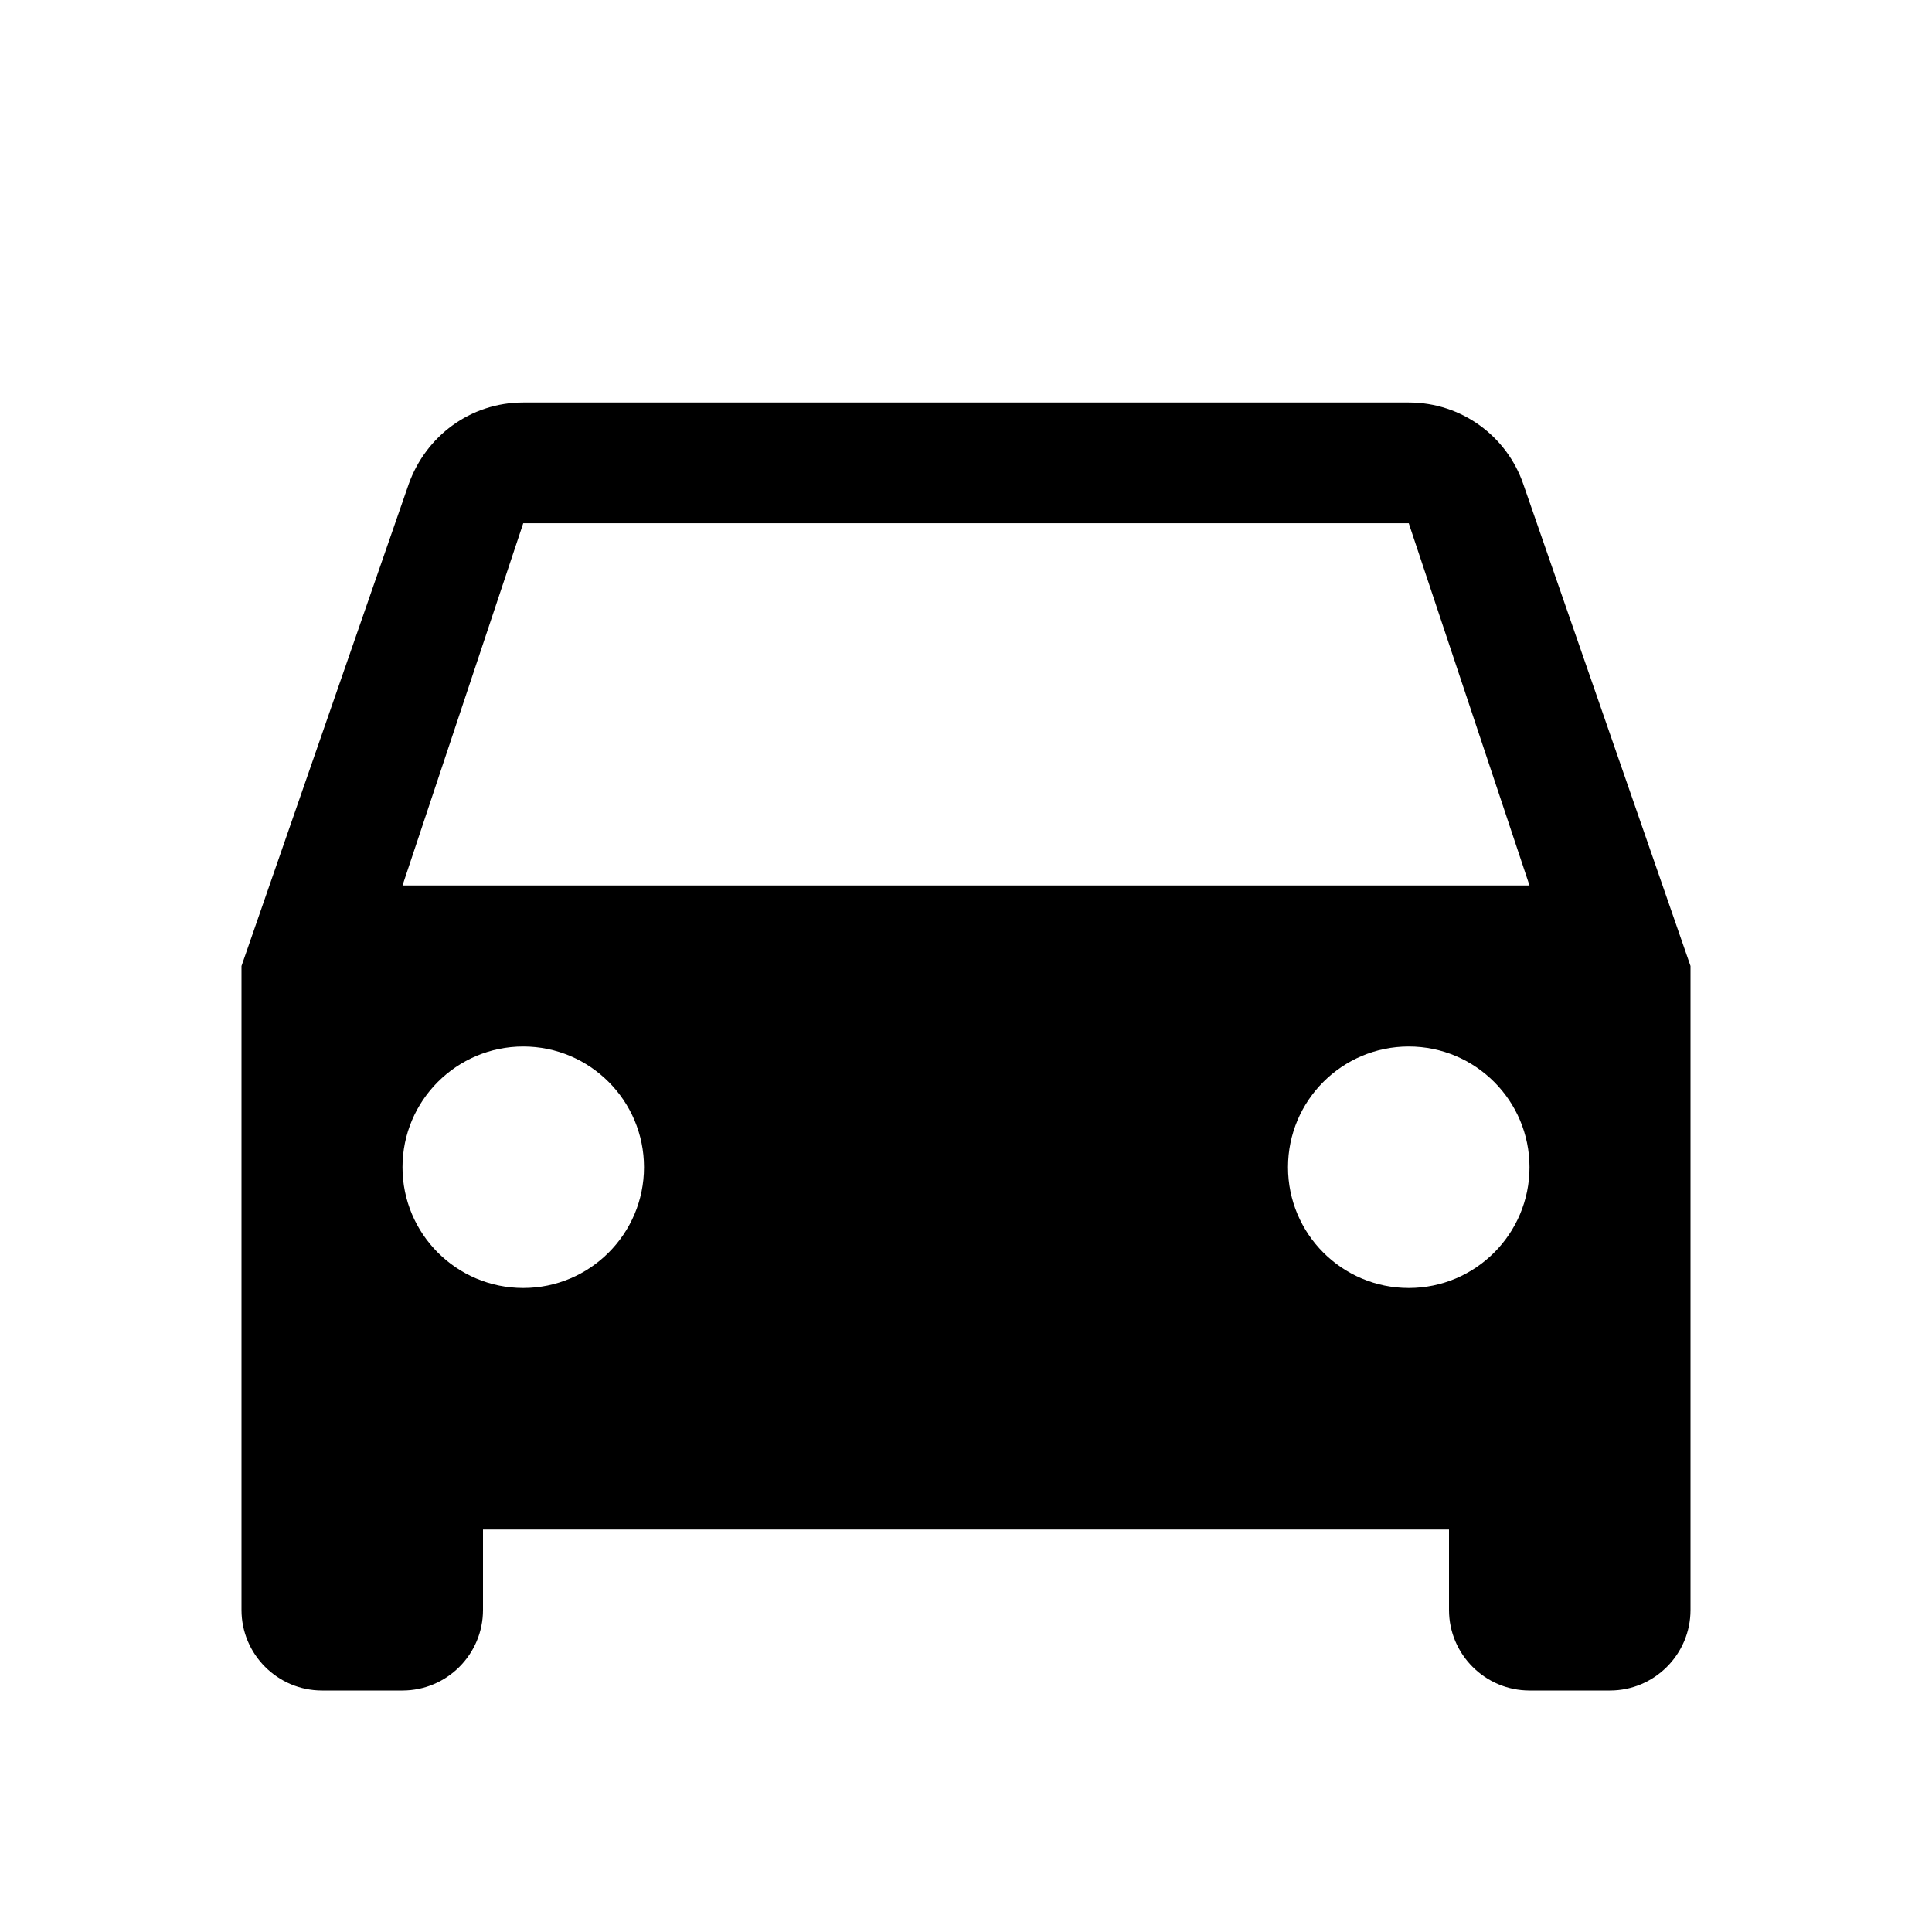
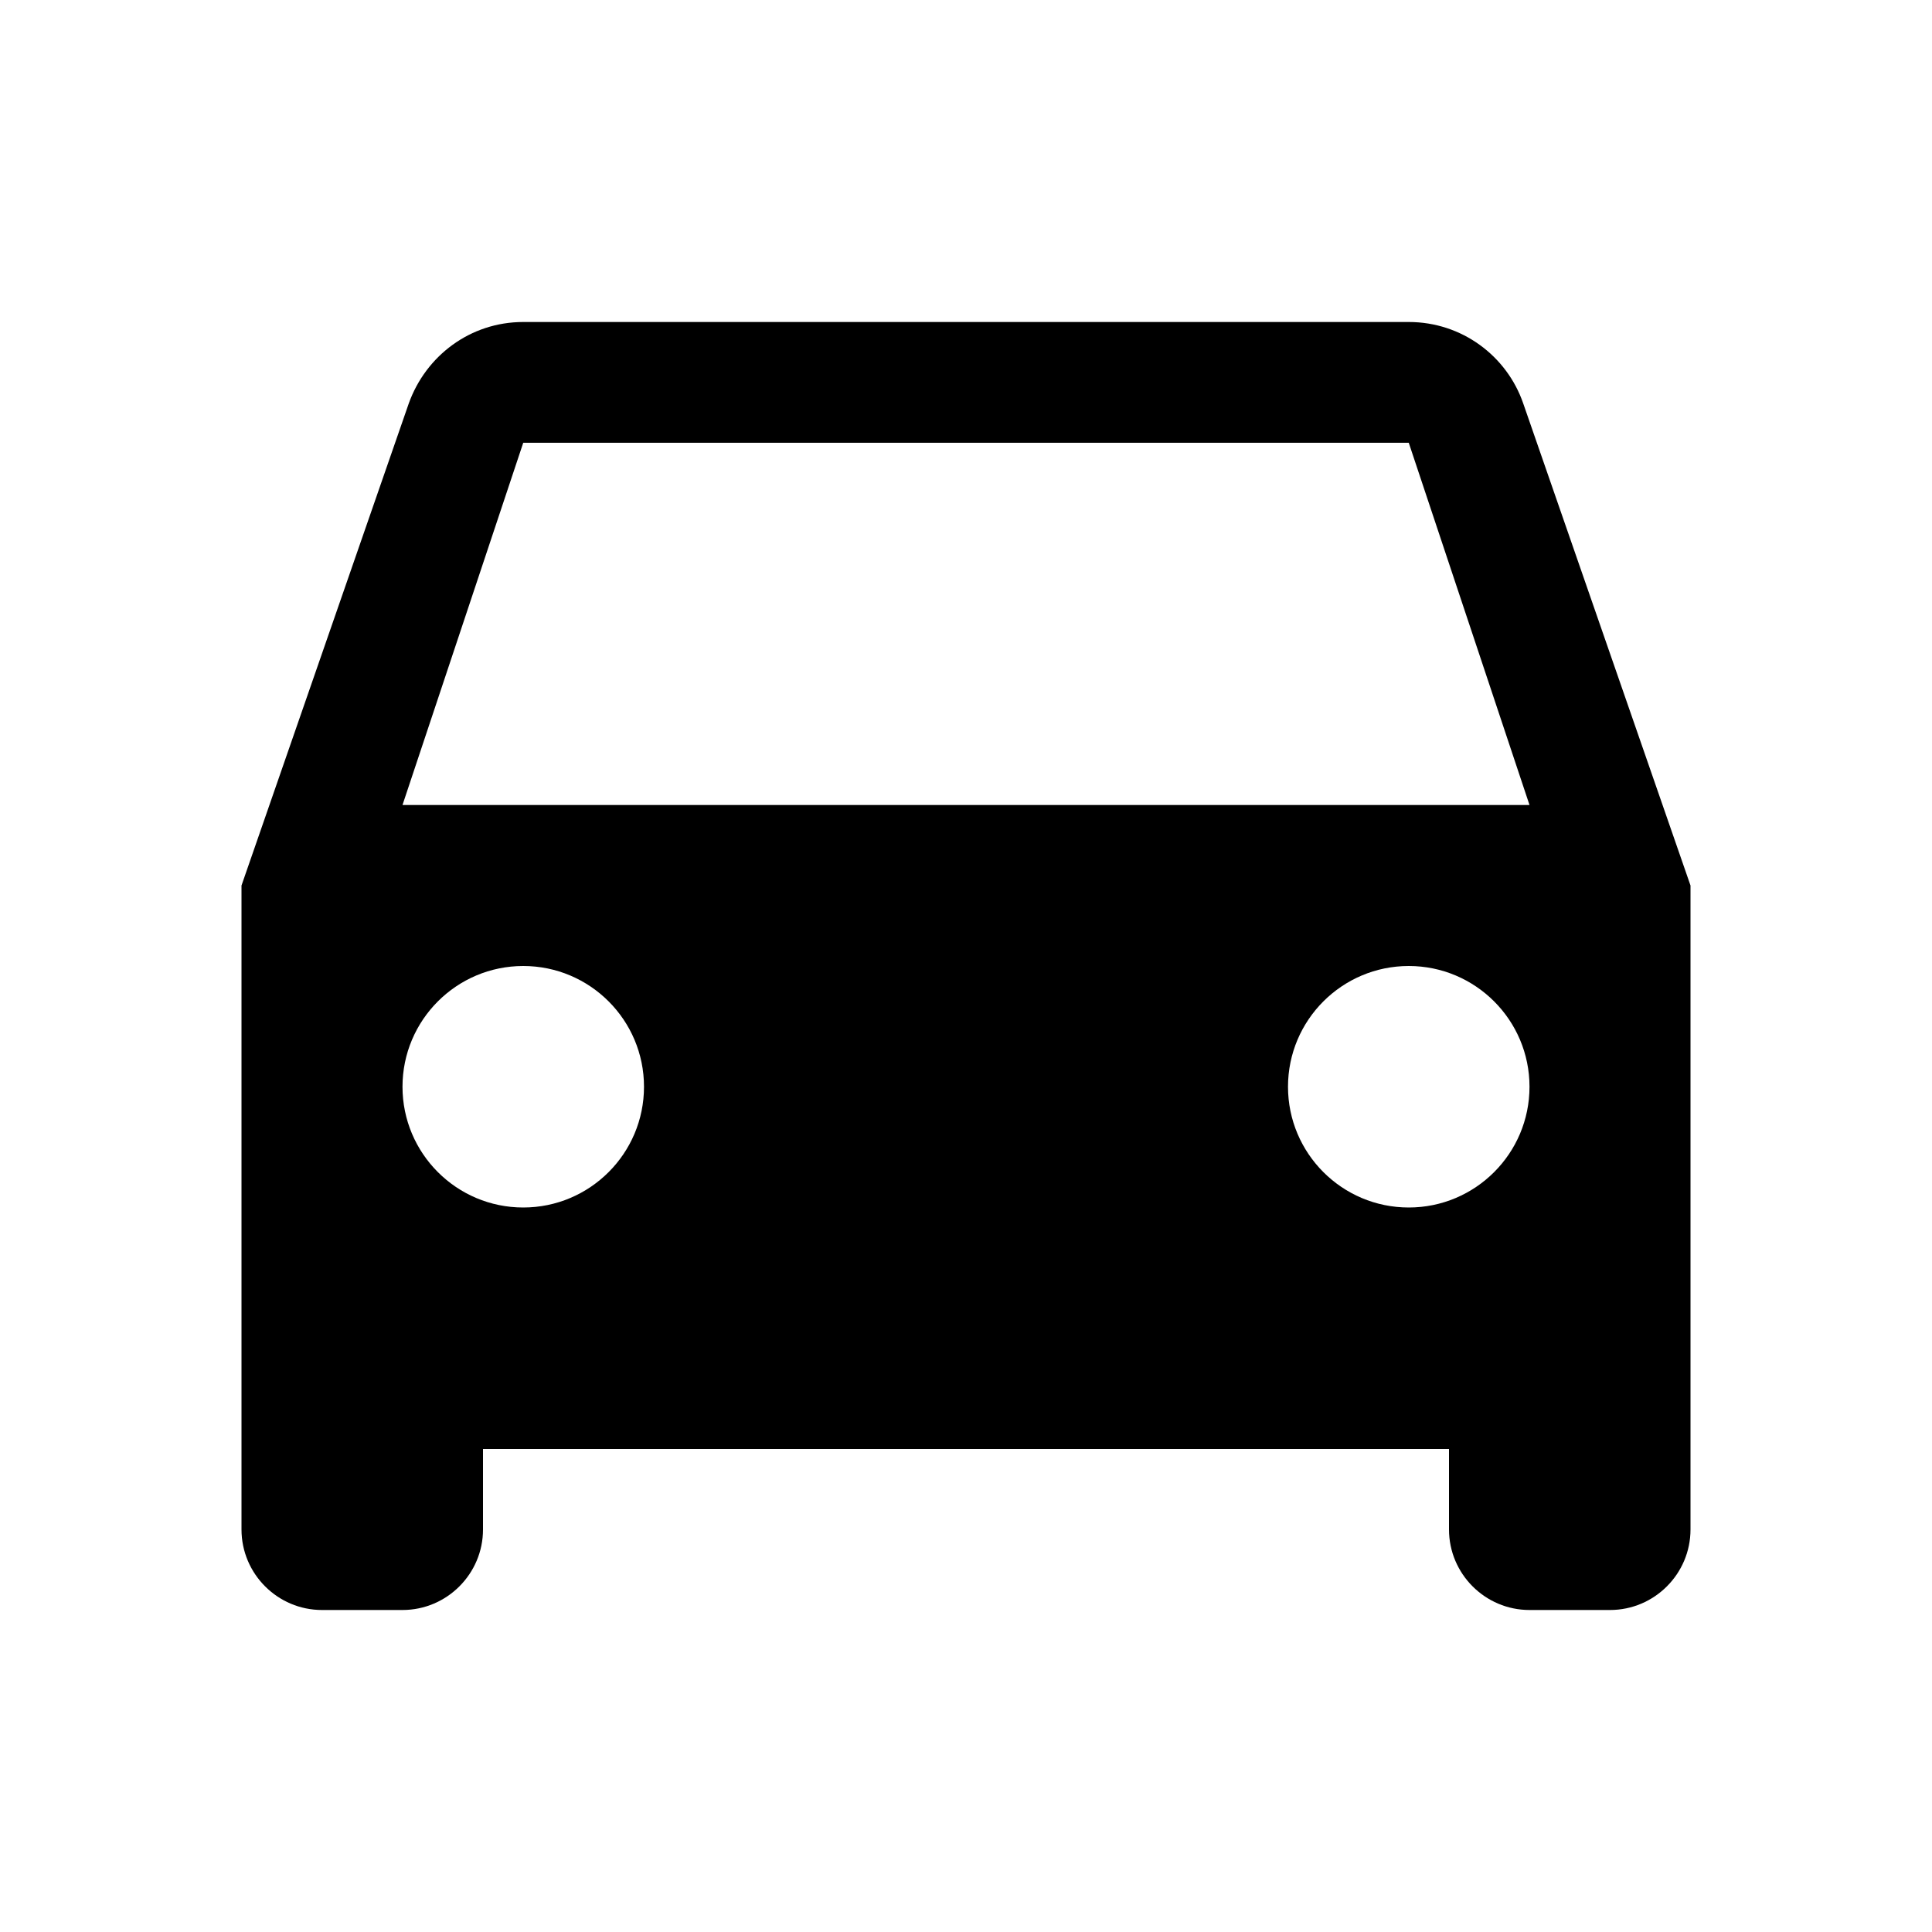
- <svg xmlns="http://www.w3.org/2000/svg" width="48pt" height="48pt" viewBox="0 0 48 48" version="1.1">
+ <svg xmlns="http://www.w3.org/2000/svg" version="1.1" x="0" y="0" width="48" height="48" viewBox="0, 0, 48, 48">
  <g id="surface1">
-     <path style=" stroke:none;fill-rule:nonzero;fill:rgb(0%,0%,0%);fill-opacity:1;" d="M 37.844 12.023 C 37.438 10.844 36.32 10 35 10 L 13 10 C 11.68 10 10.578 10.844 10.156 12.023 L 6 24 L 6 40 C 6 41.102 6.898 42 8 42 L 10 42 C 11.102 42 12 41.102 12 40 L 12 38 L 36 38 L 36 40 C 36 41.102 36.898 42 38 42 L 40 42 C 41.102 42 42 41.102 42 40 L 42 24 Z M 13 32 C 11.344 32 10 30.656 10 29 C 10 27.344 11.344 26 13 26 C 14.656 26 16 27.344 16 29 C 16 30.656 14.656 32 13 32 Z M 35 32 C 33.344 32 32 30.656 32 29 C 32 27.344 33.344 26 35 26 C 36.656 26 38 27.344 38 29 C 38 30.656 36.656 32 35 32 Z M 10 22 L 13 13 L 35 13 L 38 22 Z M 10 22 " />
+     <path d="M37.844,10.023 C37.438,8.844 36.32,8 35,8 L13,8 C11.68,8 10.578,8.844 10.156,10.023 L6,22 L6,38 C6,39.102 6.898,40 8,40 L10,40 C11.102,40 12,39.102 12,38 L12,36 L36,36 L36,38 C36,39.102 36.898,40 38,40 L40,40 C41.102,40 42,39.102 42,38 L42,22 z M13,30 C11.344,30 10,28.656 10,27 C10,25.344 11.344,24 13,24 C14.656,24 16,25.344 16,27 C16,28.656 14.656,30 13,30 z M35,30 C33.344,30 32,28.656 32,27 C32,25.344 33.344,24 35,24 C36.656,24 38,25.344 38,27 C38,28.656 36.656,30 35,30 z M10,20 L13,11 L35,11 L38,20 z M10,20" fill="#000000" />
  </g>
</svg>
